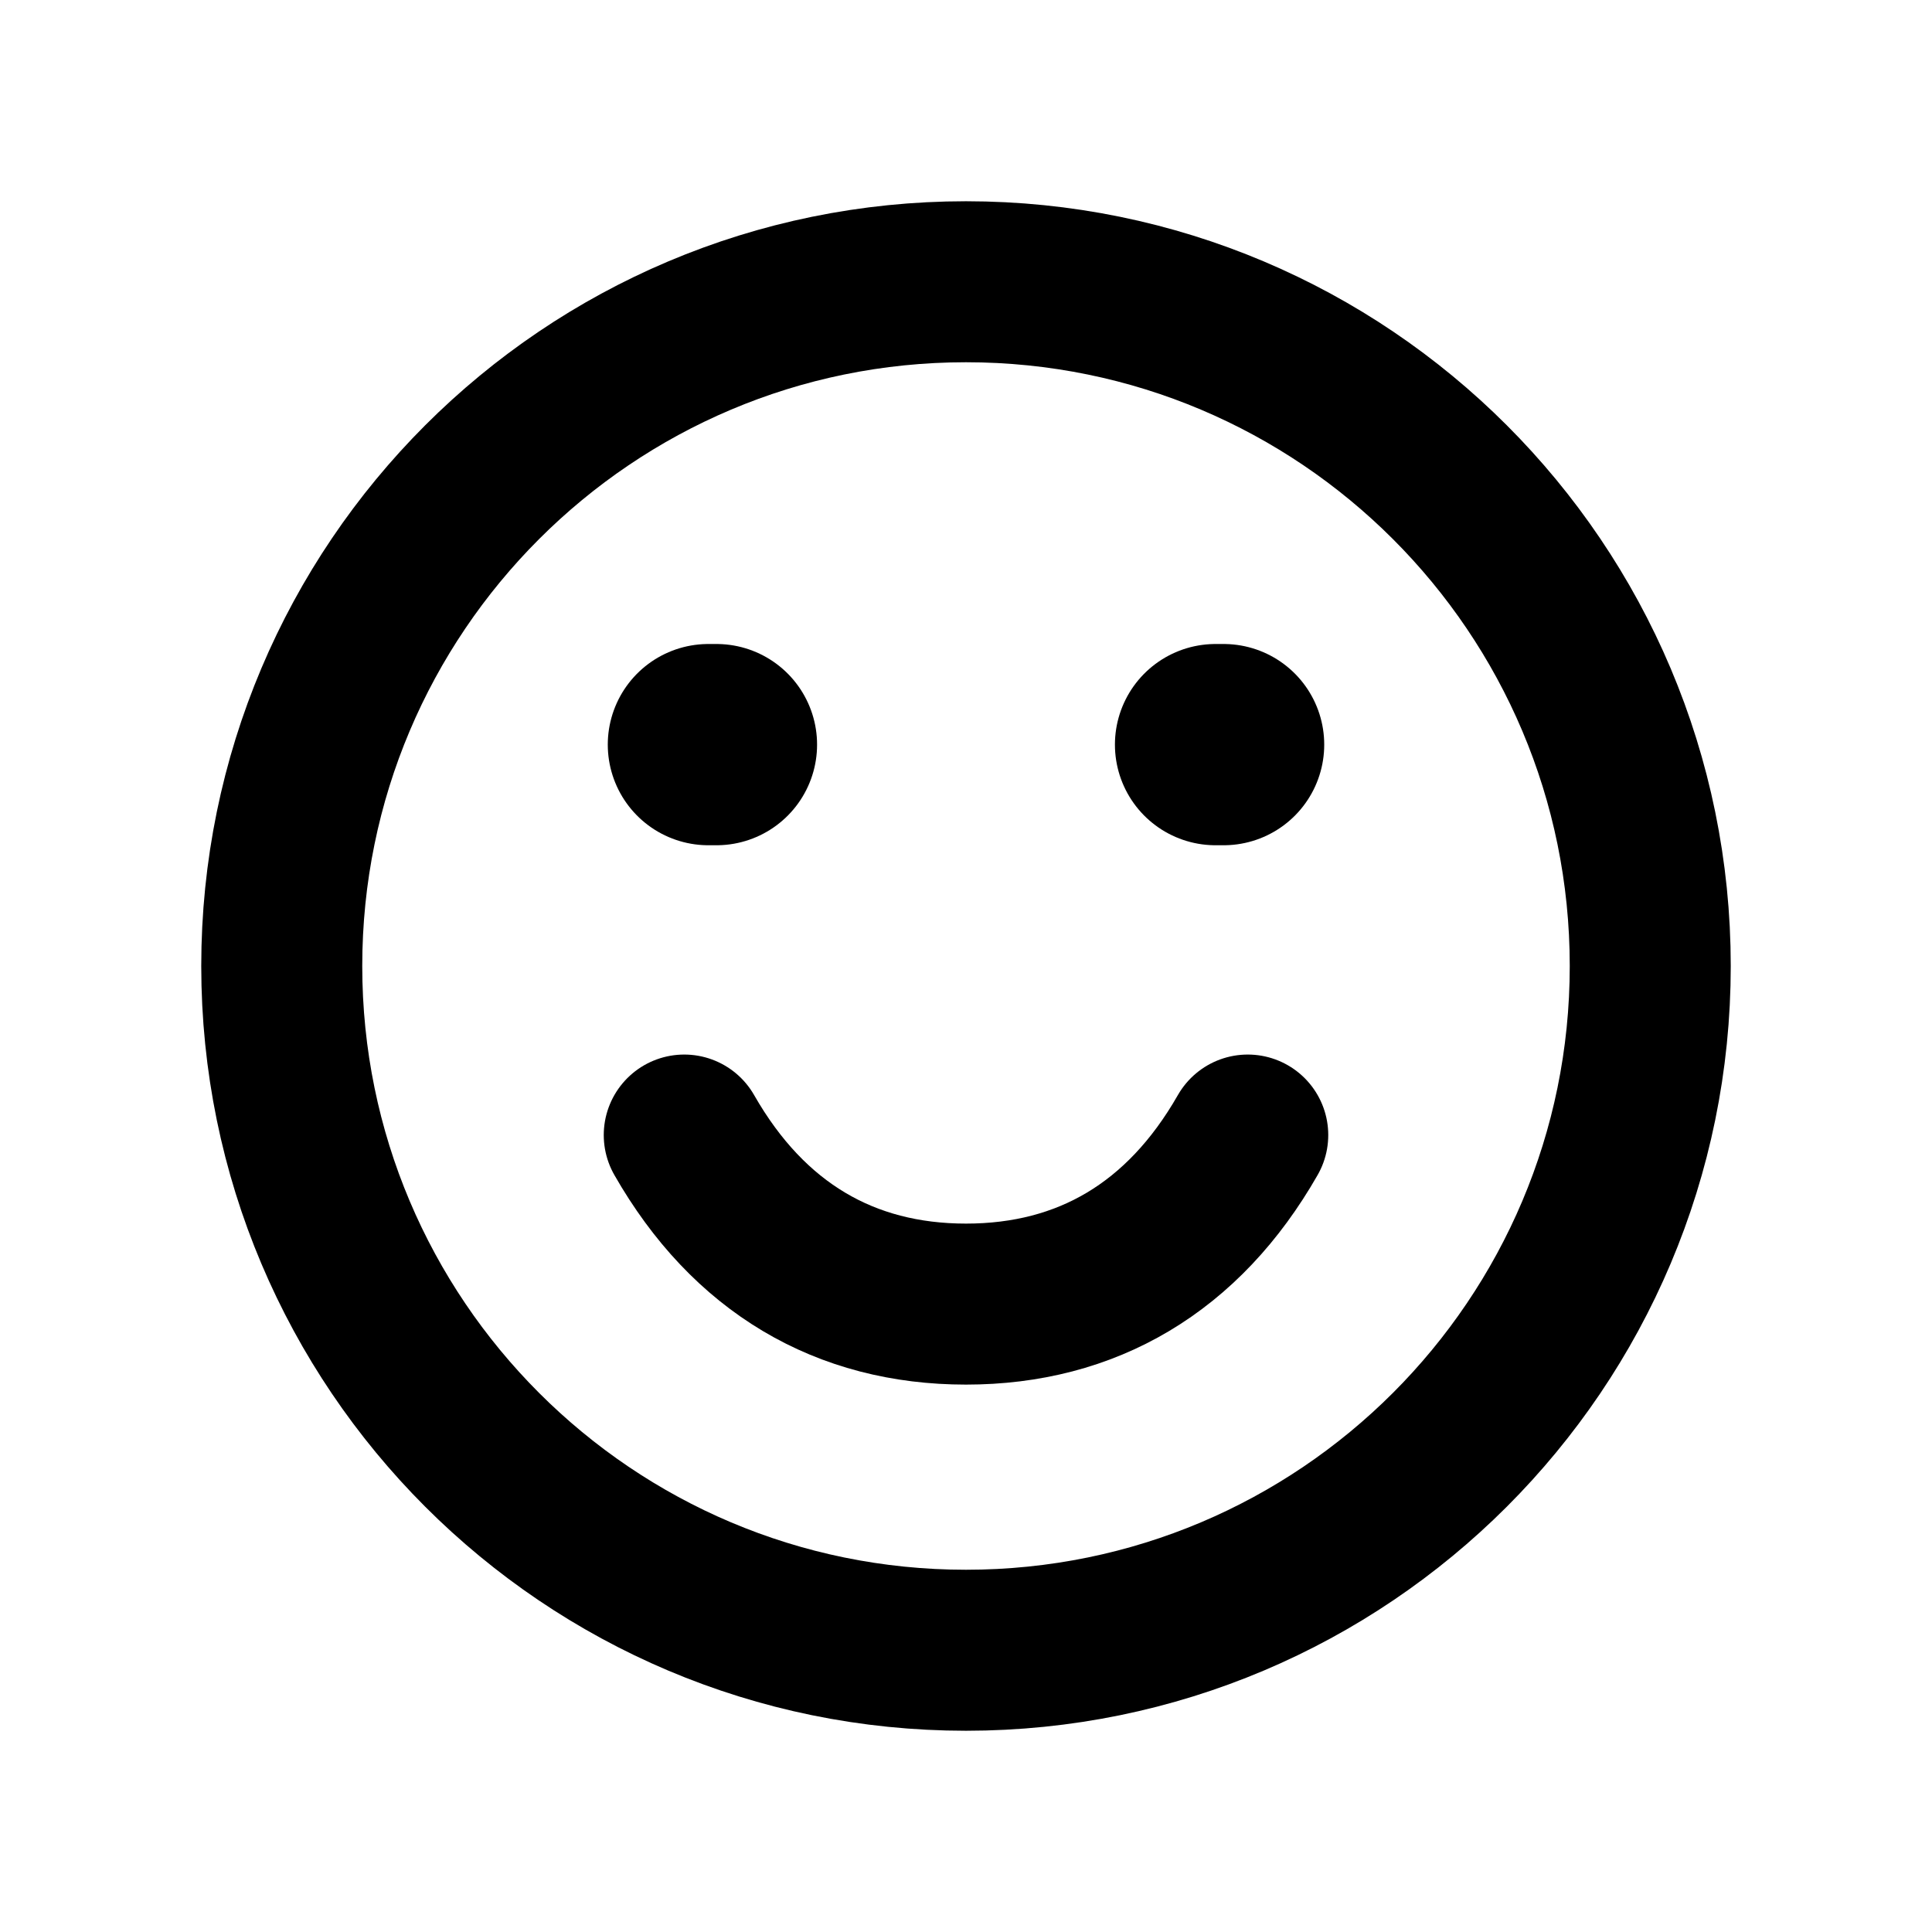
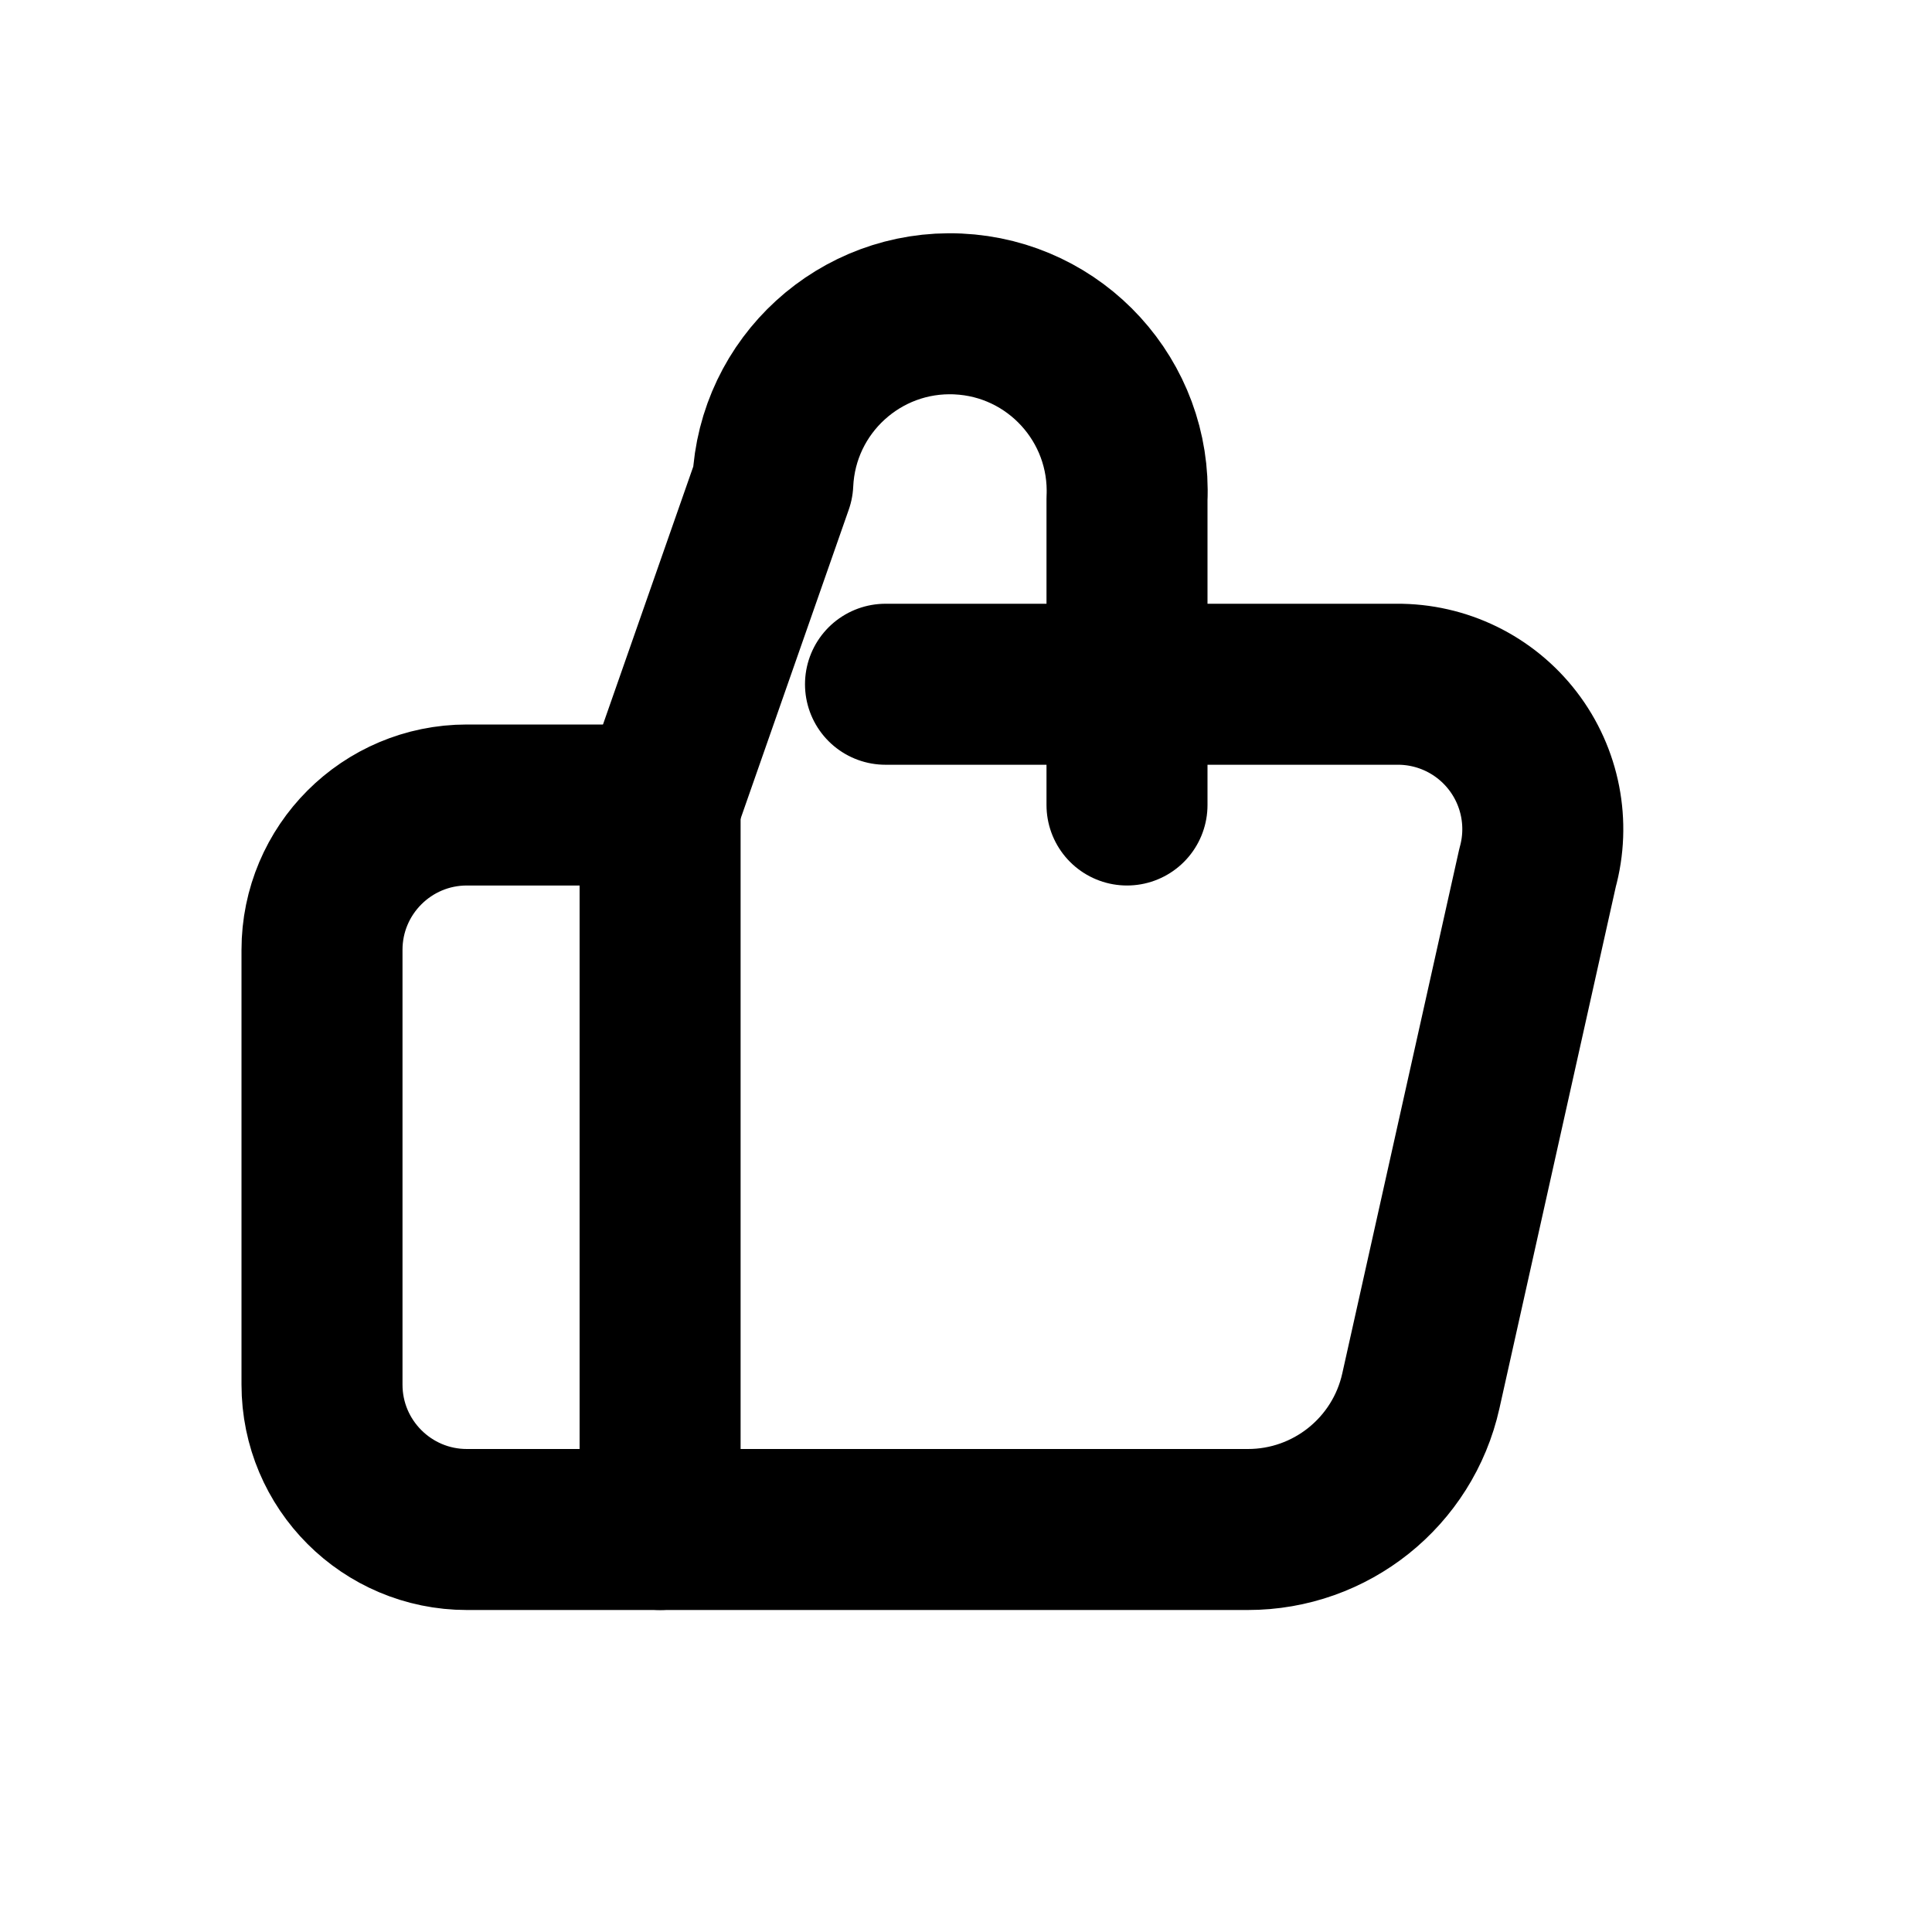
<svg xmlns="http://www.w3.org/2000/svg" width="24" height="24" viewBox="0 0 24 24" fill="none" stroke="currentColor" stroke-width="2" stroke-linecap="round" stroke-linejoin="round">
-   <circle cx="12" cy="12" r="8.5" />
-   <path d="M8.5 14.1c.8 1.4 2 2.1 3.5 2.1s2.7-.7 3.5-2.1" />
-   <path d="M8.8 9.25h.1m6.2 0h.1" stroke-width="2.5" />
+   <path d="M14 10V6.2A2.2 2.2 0 0 0 9.6 6L8.2 10" />
+   <path d="M8.2 10H5.8A1.8 1.8 0 0 0 4 11.8v5.4A1.8 1.8 0 0 0 5.8 19h9.7a2.2 2.2 0 0 0 2.15-1.72l1.45-6.5A1.8 1.8 0 0 0 17.35 8.5H11" />
+   <path d="M8.2 10v9" />
</svg>
